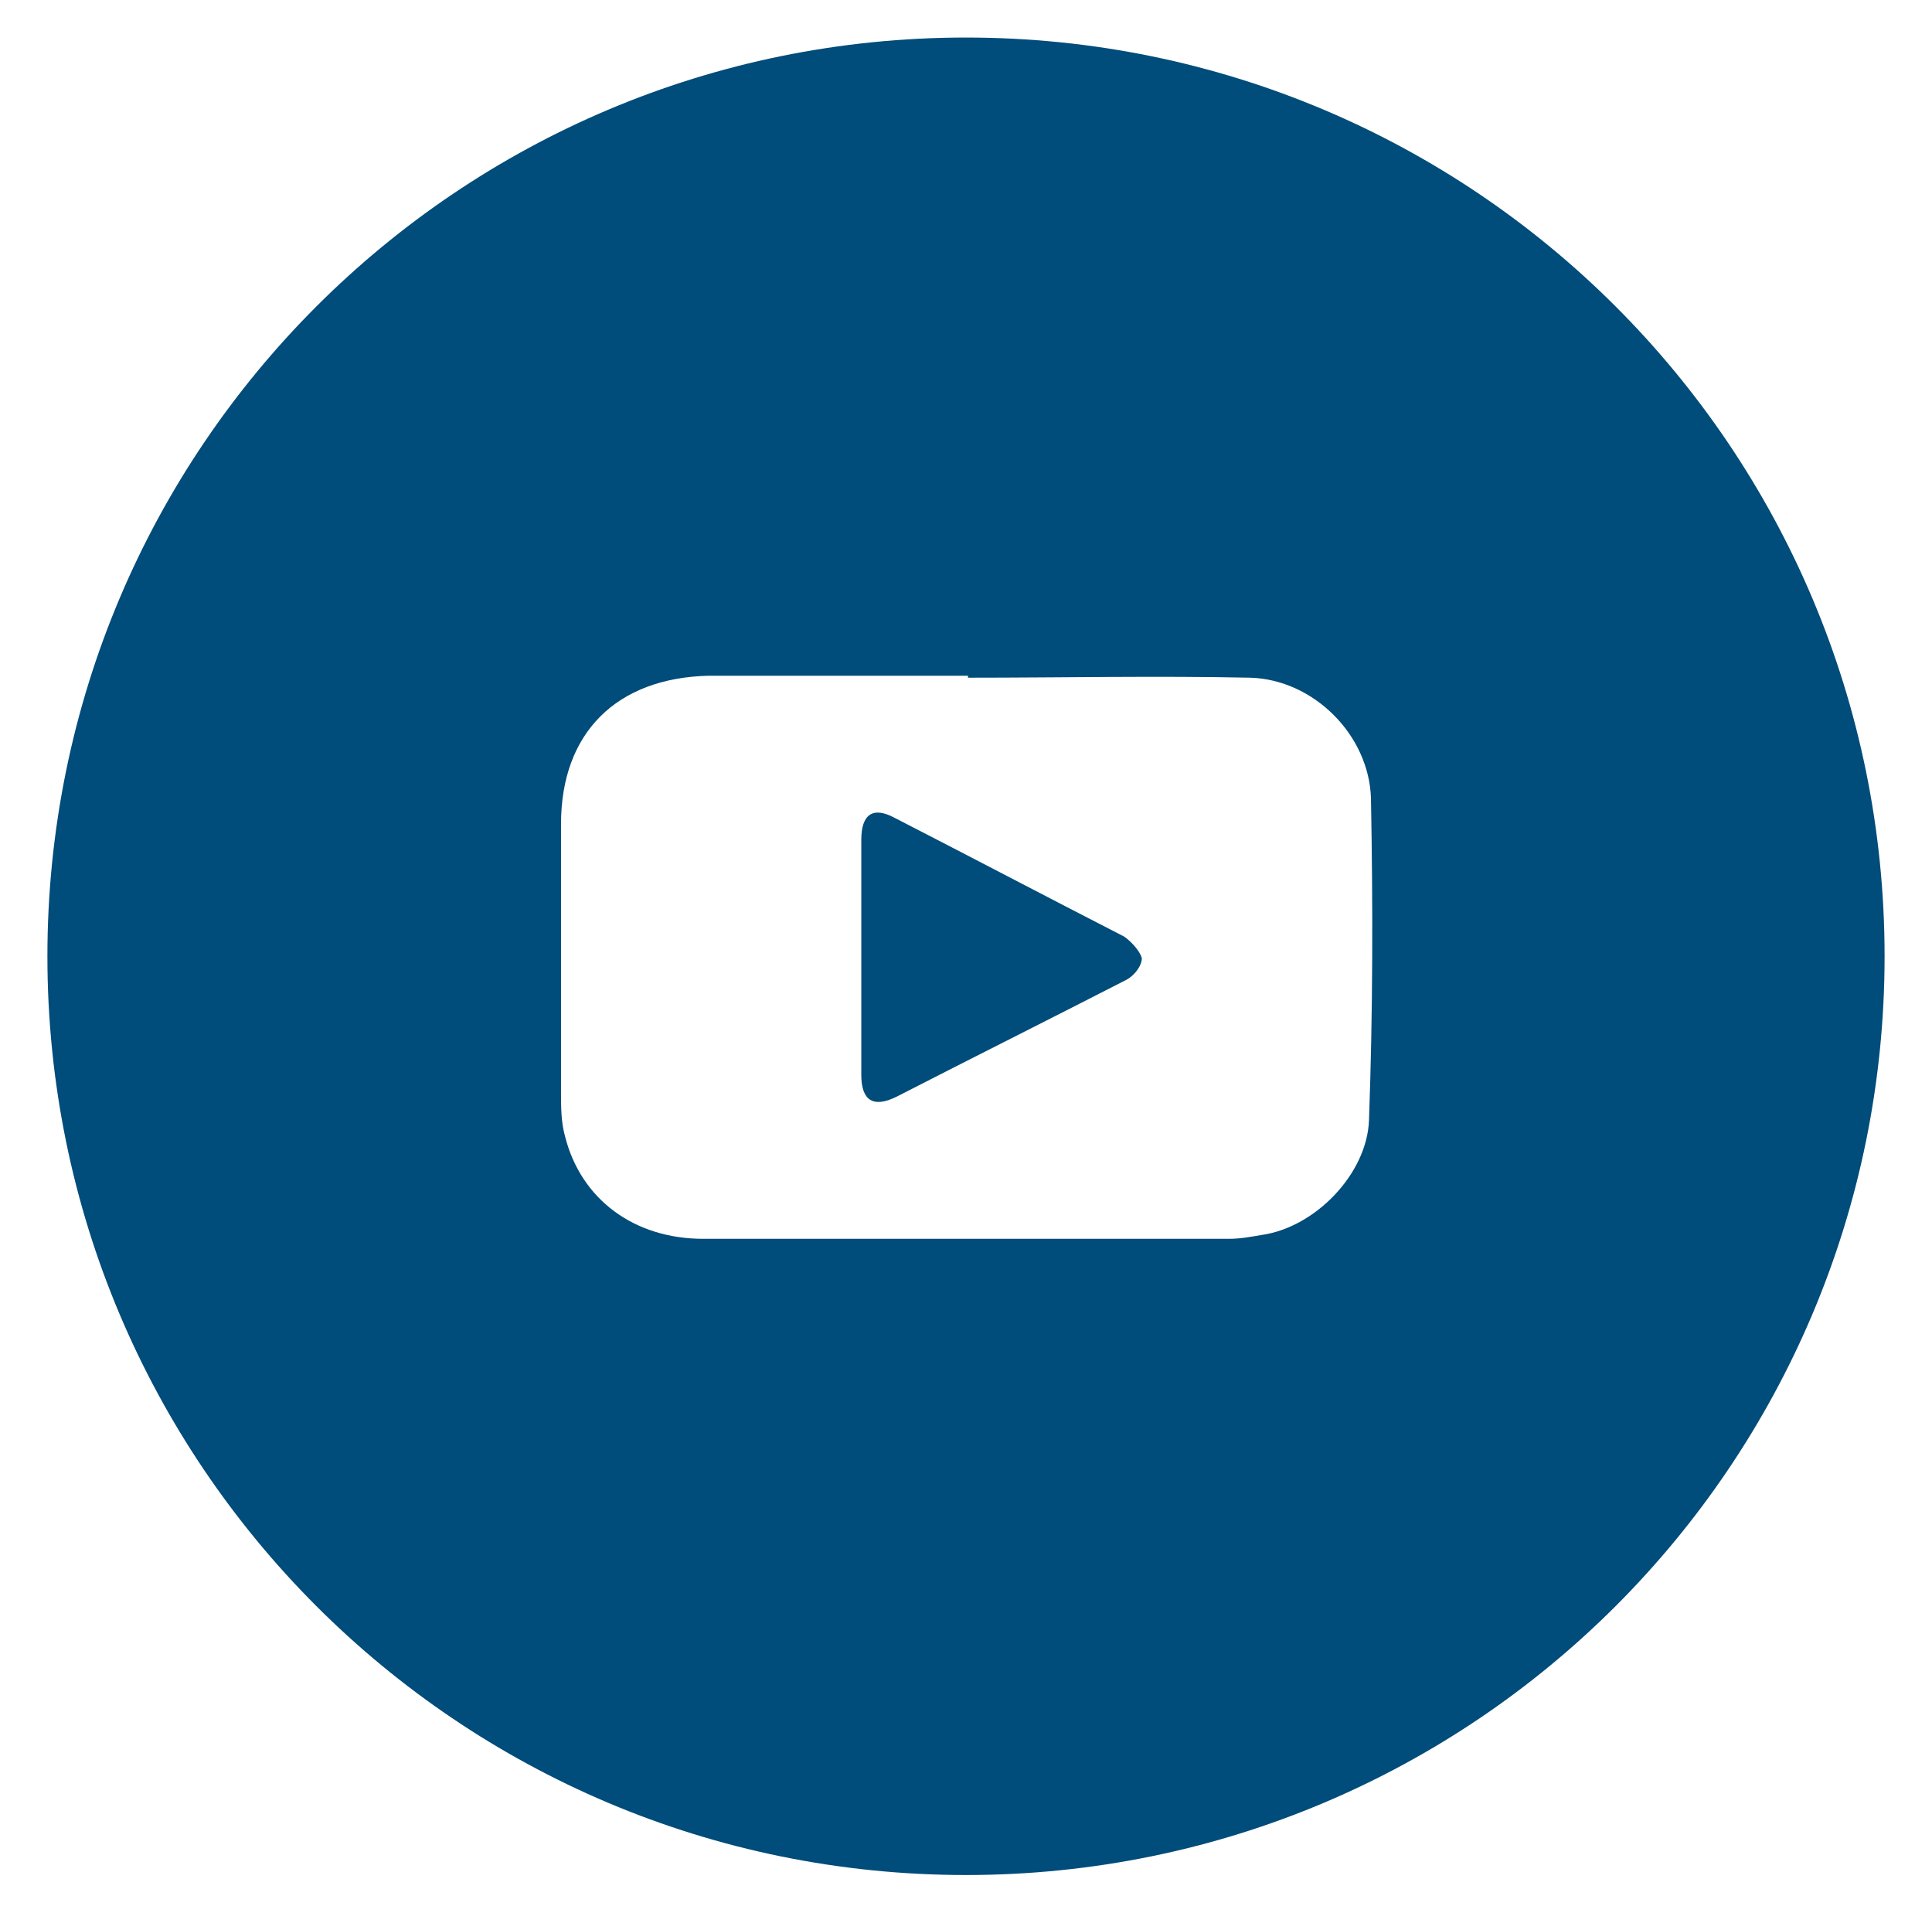
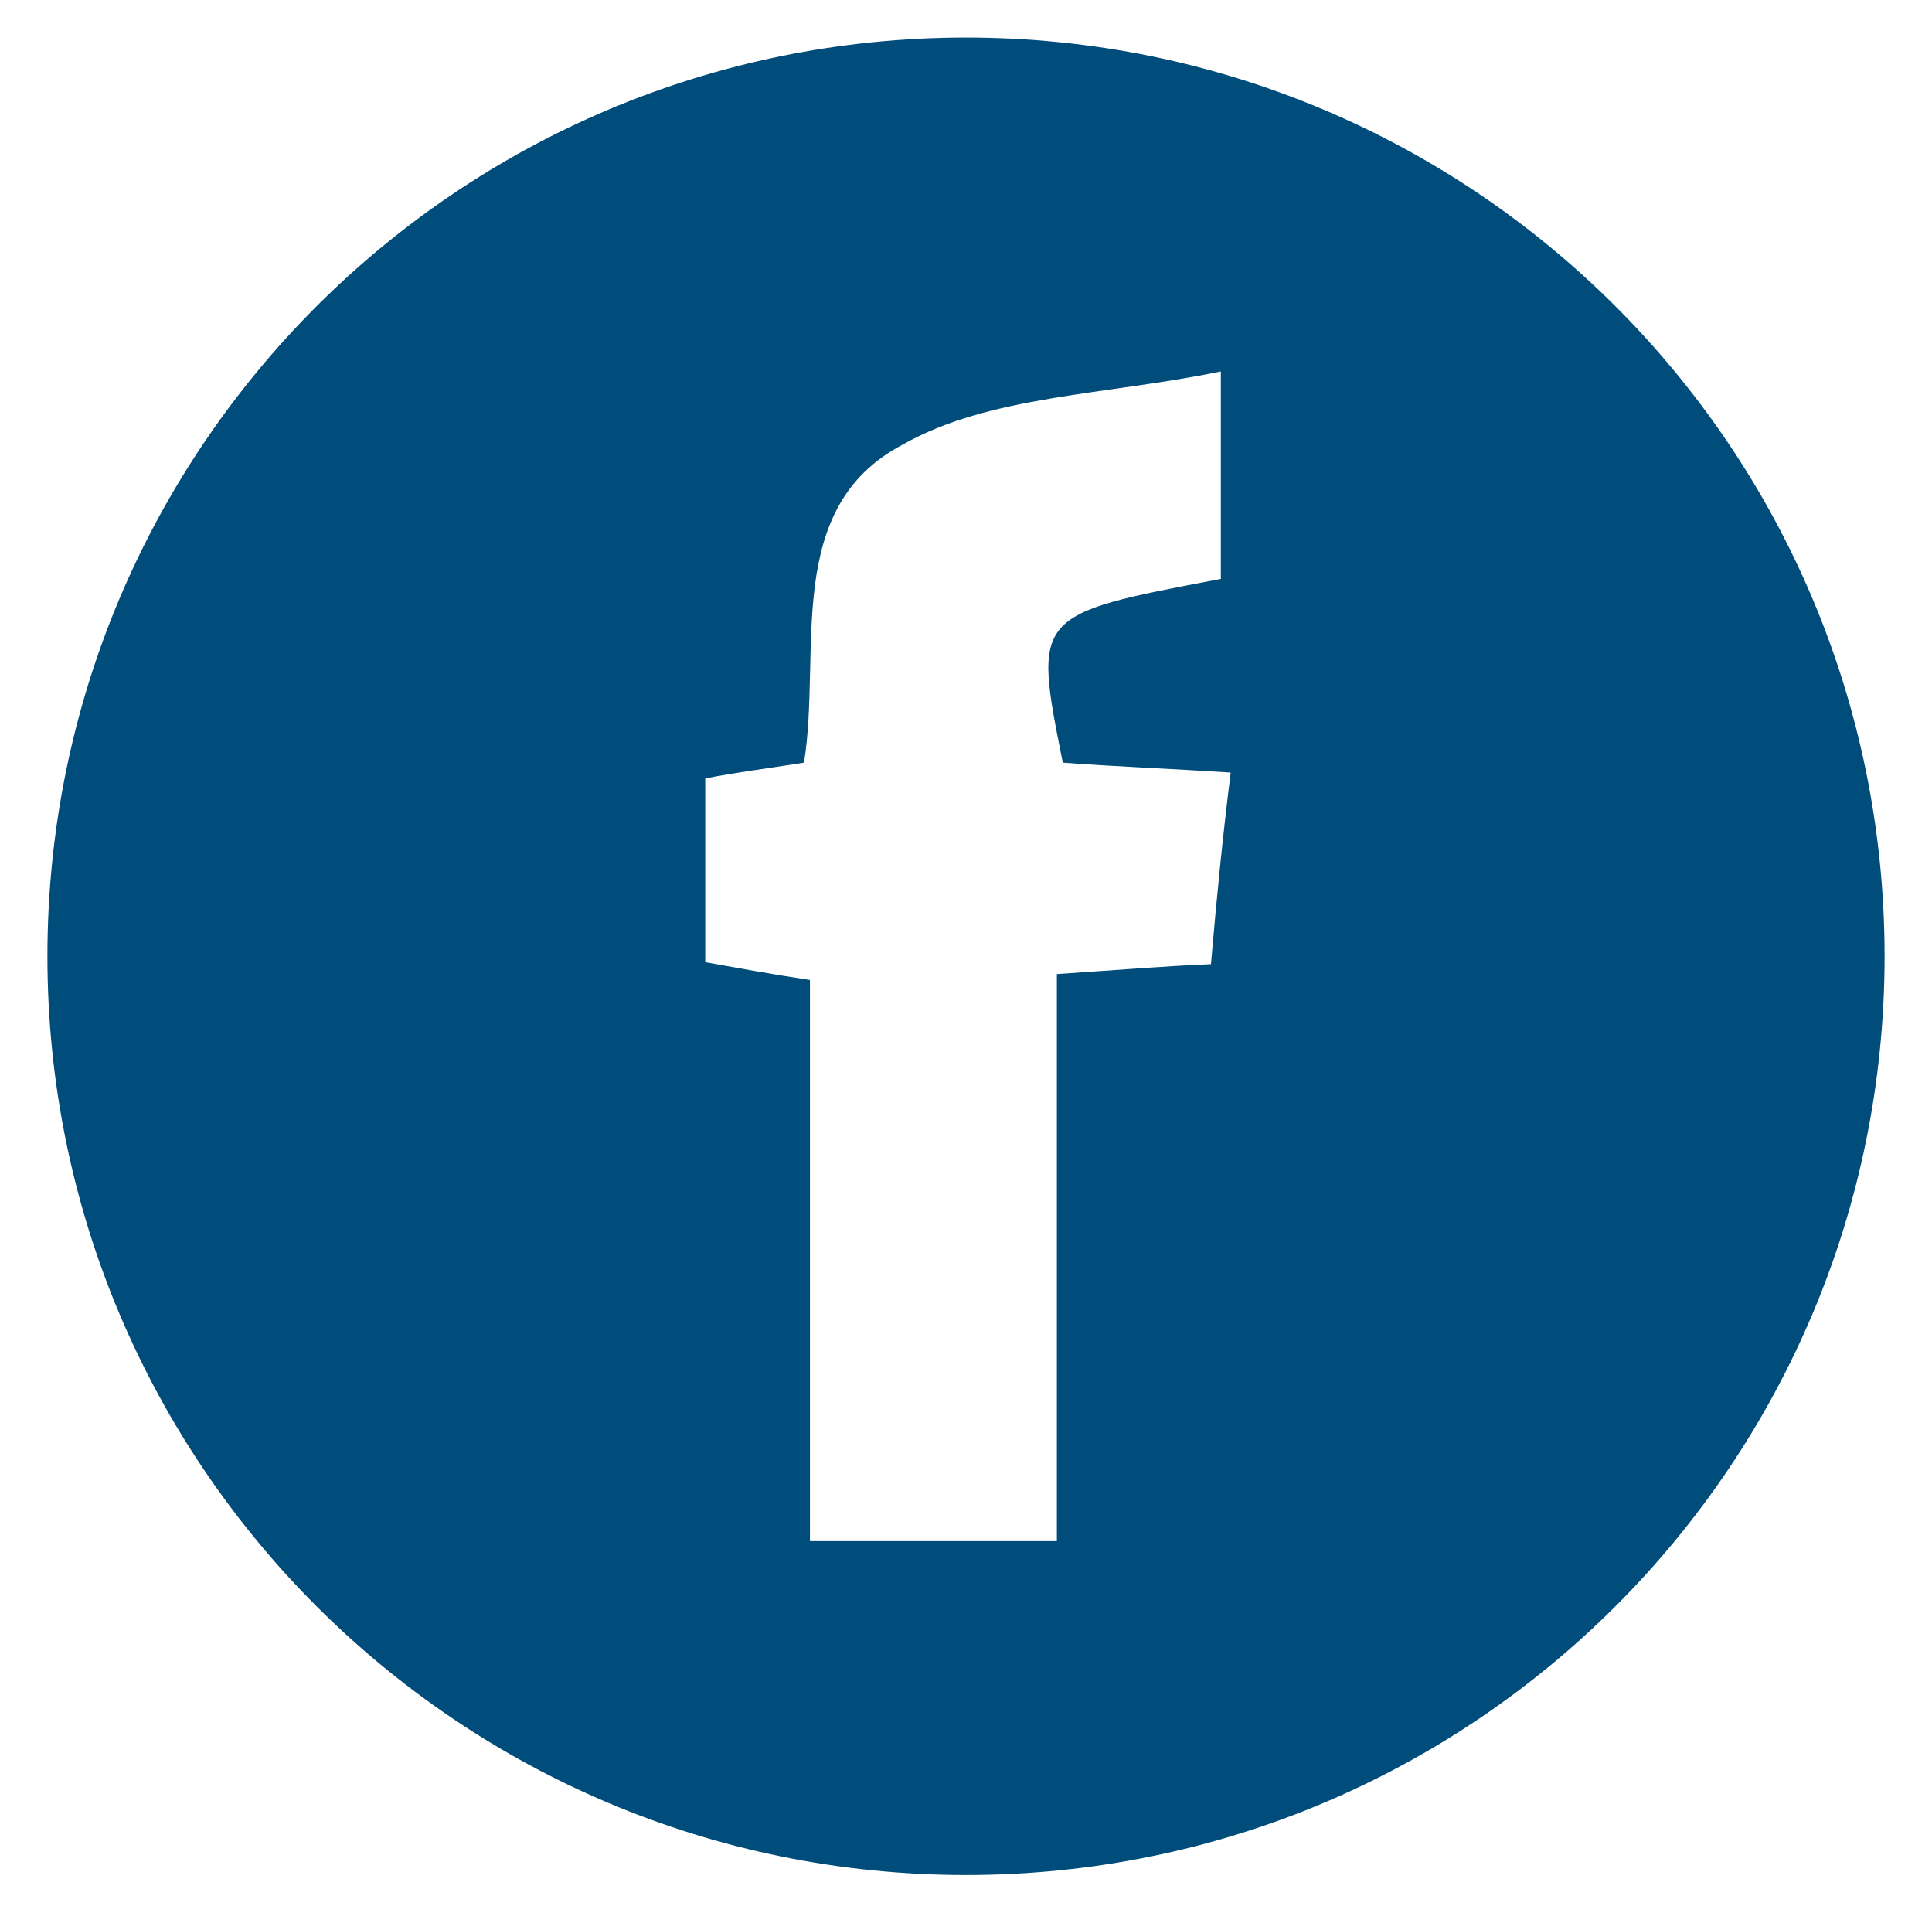
<svg xmlns="http://www.w3.org/2000/svg" version="1.1" id="Layer_1" x="0px" y="0px" viewBox="0 0 97.8 96.8" style="enable-background:new 0 0 97.8 96.8;" xml:space="preserve">
  <style type="text/css">
	.st0{fill:#004C7A;}
</style>
-   <g>
-     <path class="st0" d="M56.9,47.4c-3.9-2-7.7-4-11.6-6c-1.1-0.6-1.7-0.2-1.7,1.1c0,2,0,3.9,0,5.9s0,4,0,6c0,1.3,0.6,1.7,1.8,1.1   c3.9-2,7.7-3.9,11.6-5.9c0.4-0.2,0.8-0.7,0.8-1.1C57.7,48.1,57.2,47.6,56.9,47.4z" />
-     <path class="st0" d="M48.9,1.9C23.2,1.9,2.4,22.7,2.4,48.4s20.8,46.5,46.5,46.5s46.5-20.8,46.5-46.5S74.6,1.9,48.9,1.9z M69.3,56.7   c-0.1,2.7-2.7,5.4-5.4,5.8c-0.6,0.1-1.1,0.2-1.7,0.2c-8.9,0-17.7,0-26.6,0c-3.5,0-6.2-2-7-5.2c-0.2-0.7-0.2-1.5-0.2-2.2   c0-4.5,0-9,0-13.6s2.8-7.4,7.5-7.5c4.4,0,8.8,0,13.1,0c0,0,0,0,0,0.1c4.8,0,9.5-0.1,14.3,0c3.2,0.1,6,2.9,6.1,6.1   C69.5,45.8,69.5,51.2,69.3,56.7z" />
-   </g>
+   <path class="st0" d="M48.9,1.9C23.2,1.9,2.4,22.7,2.4,48.4s20.8,46.5,46.5,46.5s46.5-20.8,46.5-46.5S74.6,1.9,48.9,1.9z M61.3,48.8  c-2.4,0.1-4.8,0.3-7.8,0.5c0,9.5,0,18.9,0,28.7c-4.3,0-8,0-12.5,0c0-9.7,0-19,0-28.4c-2-0.3-3.6-0.6-5.3-0.9c0-3.1,0-6,0-9.3  c1.5-0.3,3.1-0.5,5-0.8c0.9-5.6-1.1-12.9,5-16.1C50.1,20,56,20,61.8,18.8c0,4.4,0,7.4,0,10.5c-9.5,1.8-9.5,1.8-8,9.3  c2.7,0.2,5.4,0.3,8.5,0.5C61.9,42.3,61.6,45.3,61.3,48.8z" />
</svg>
